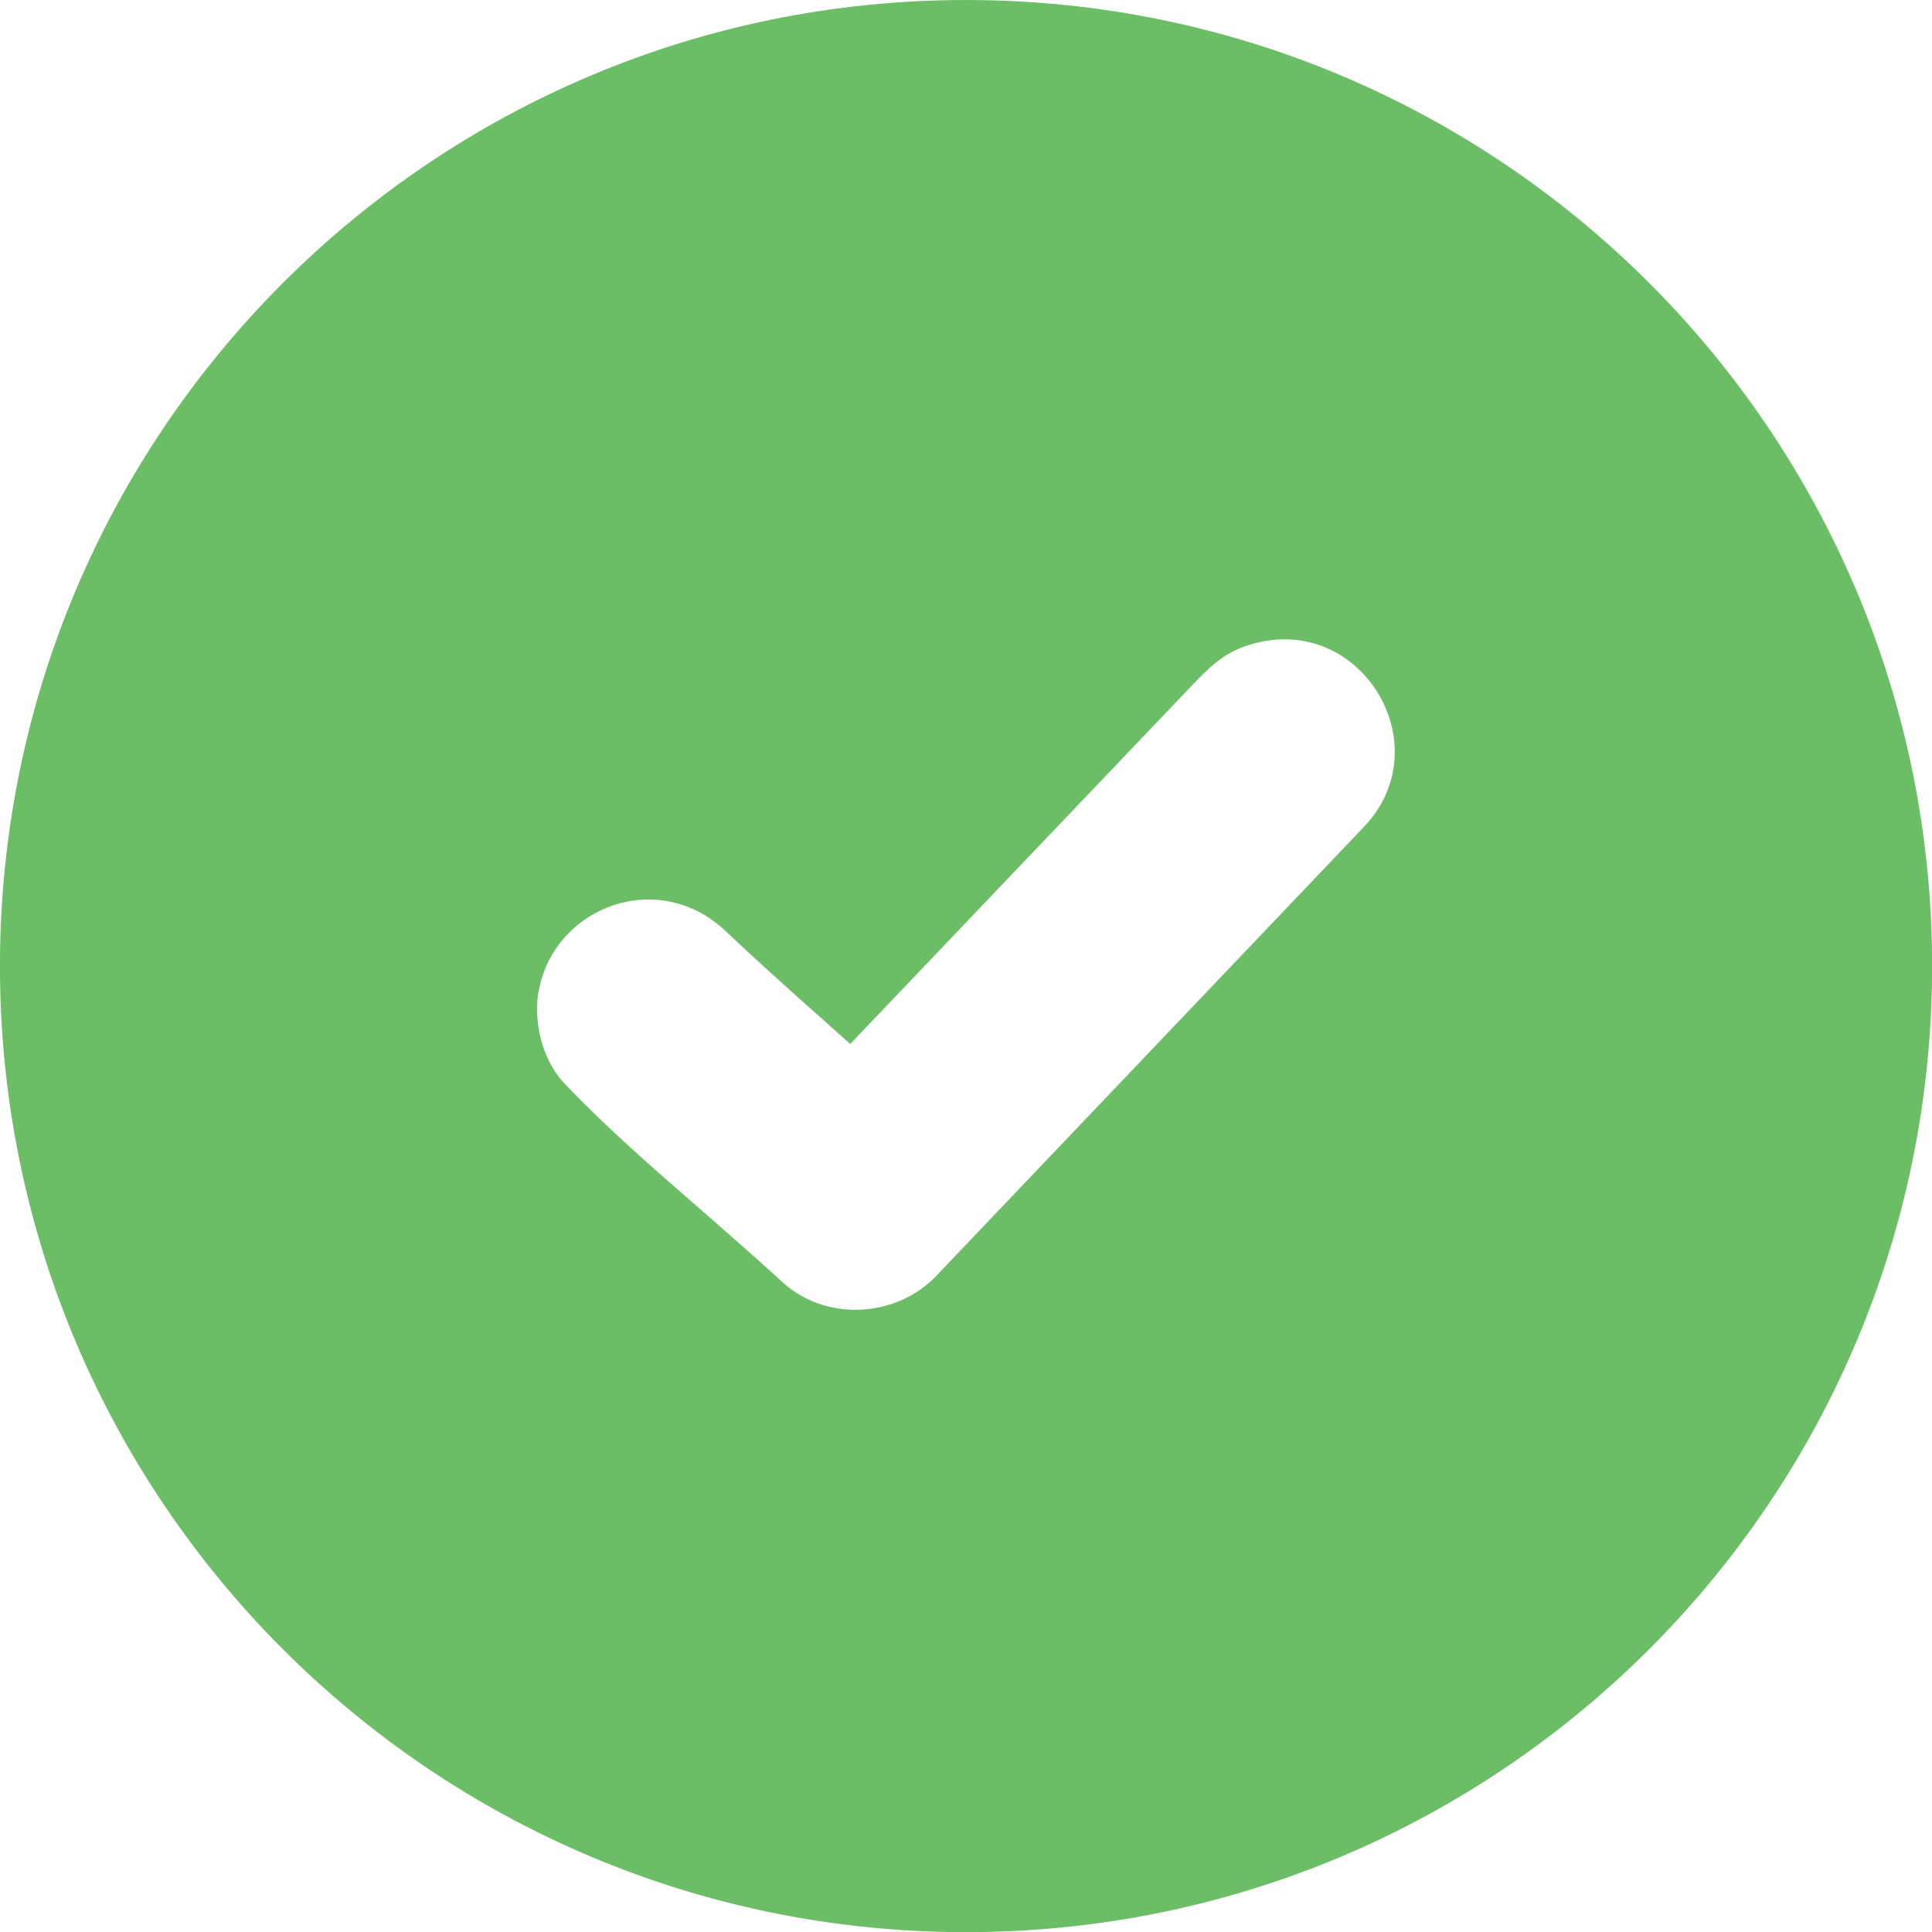
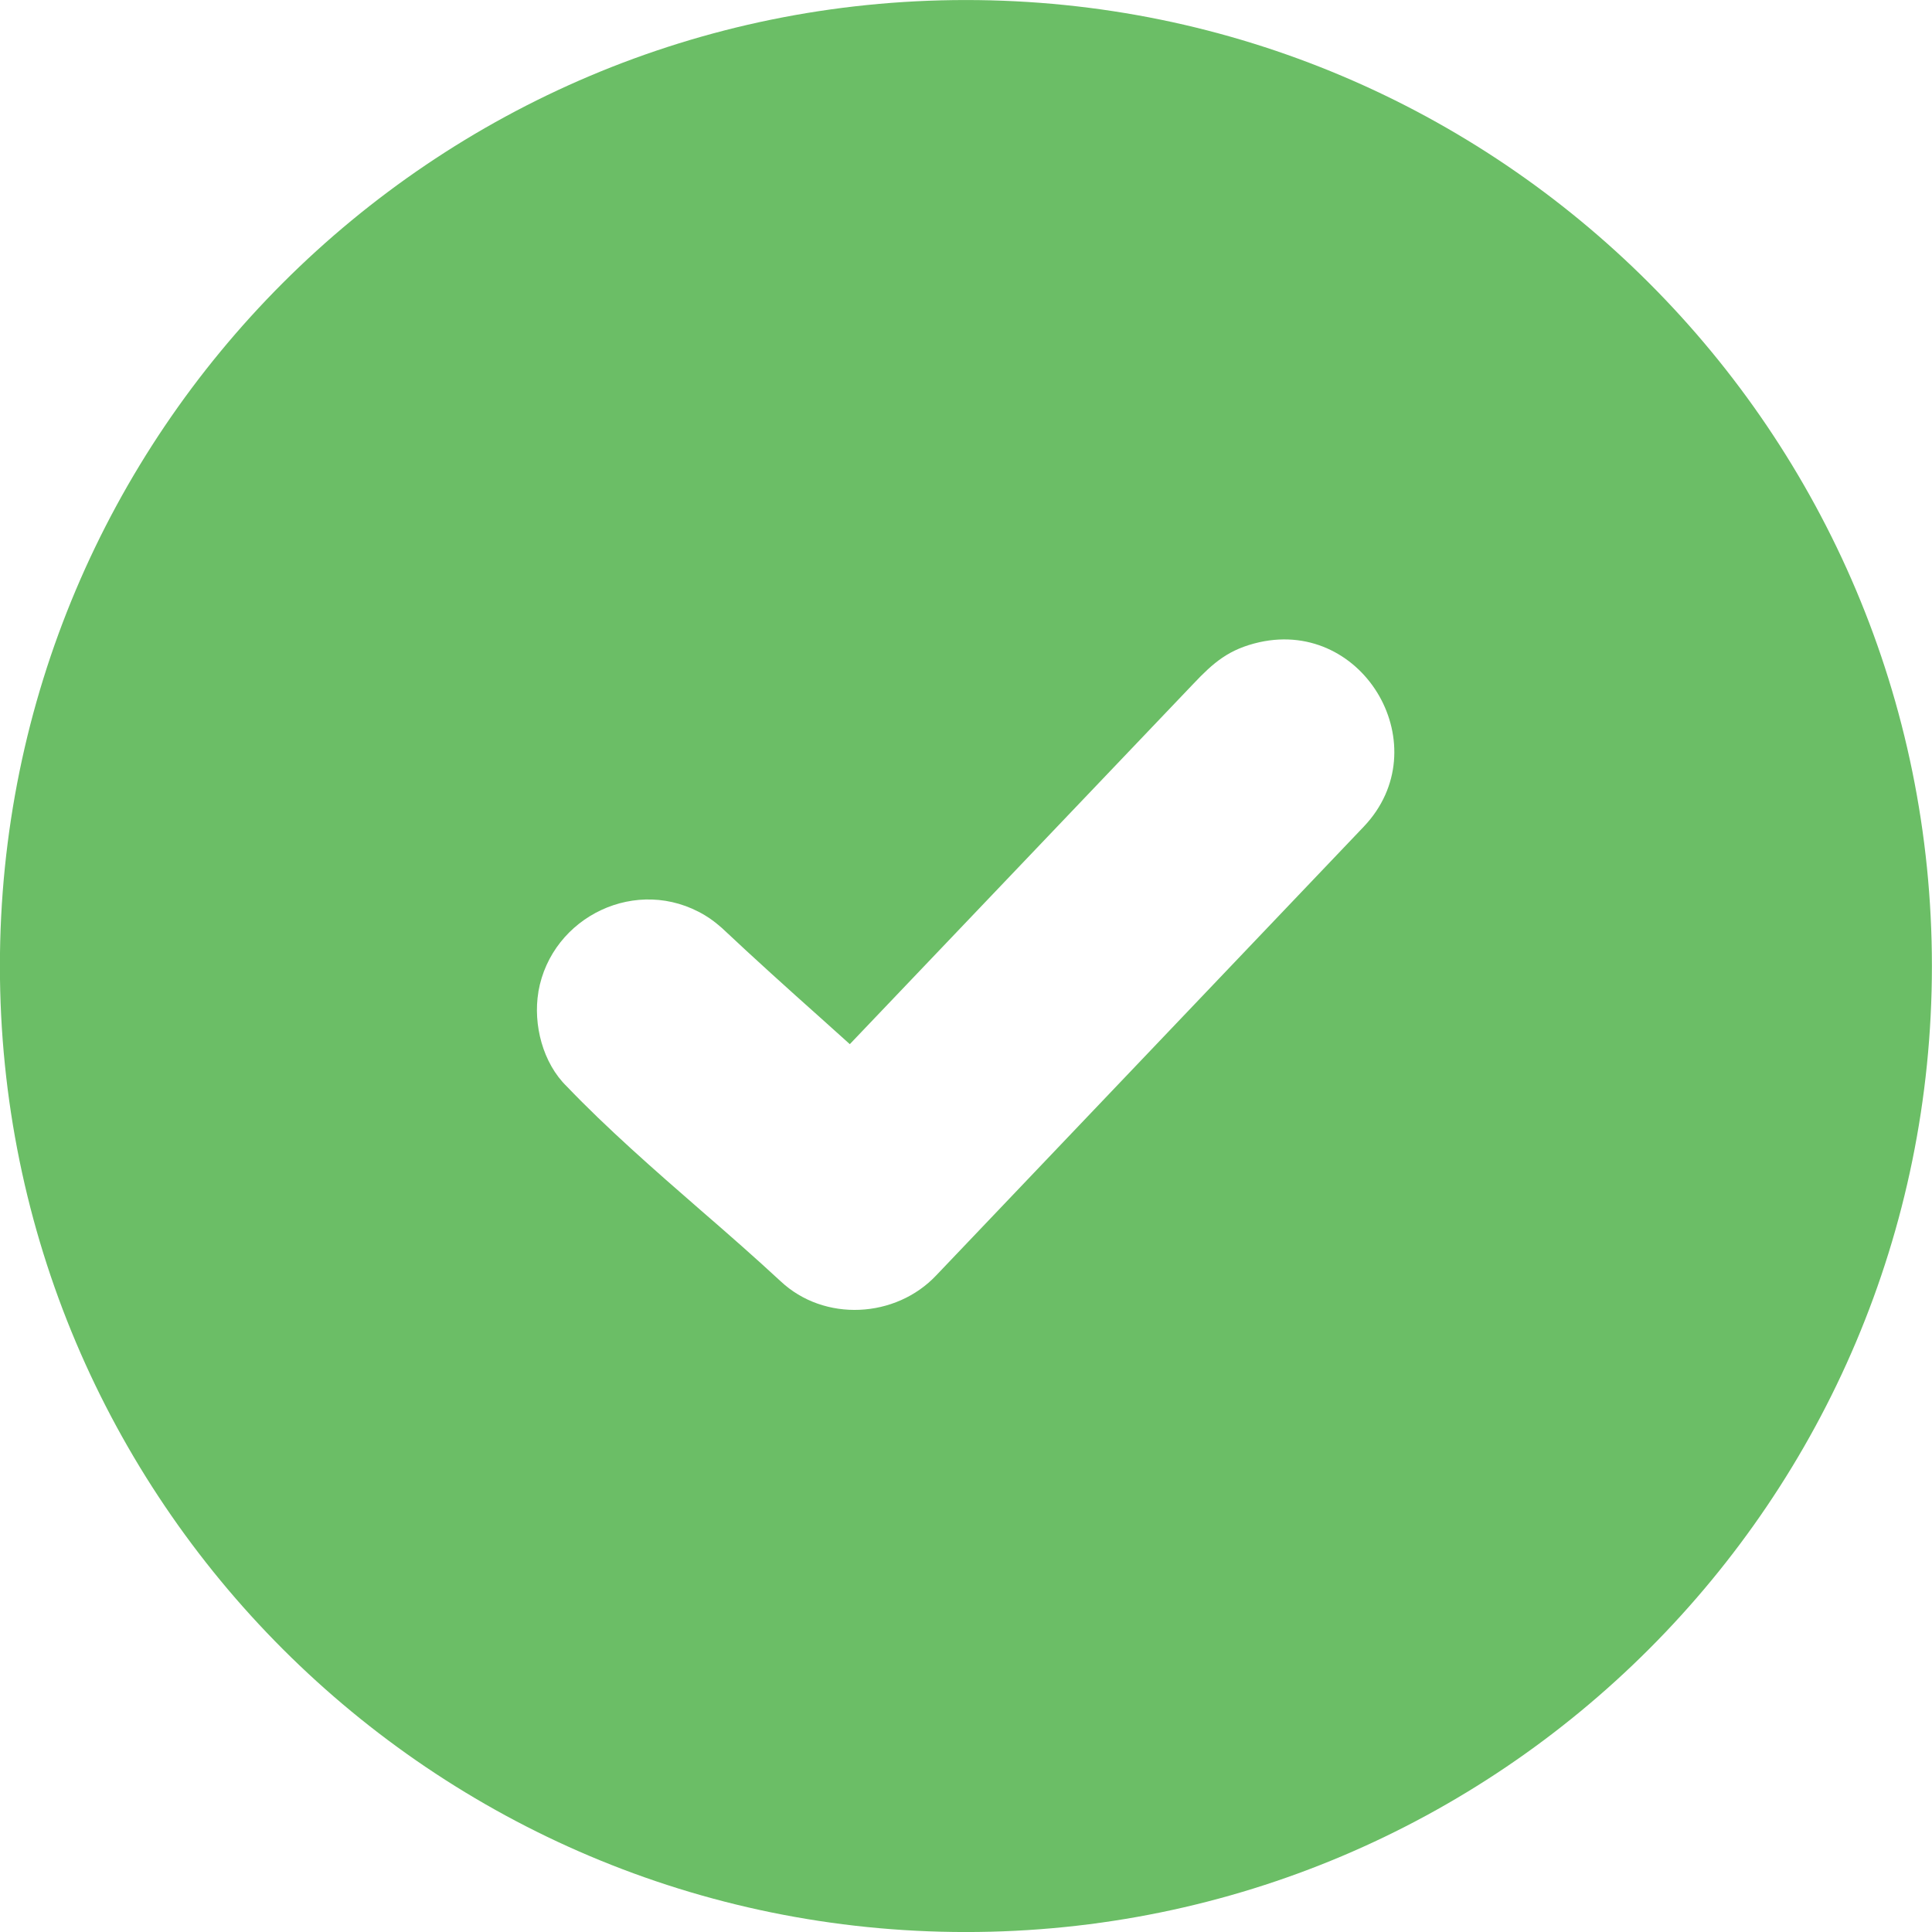
- <svg xmlns="http://www.w3.org/2000/svg" width="13.393mm" height="13.393mm" viewBox="0 0 13.393 13.393" version="1.1" id="svg1">
+ <svg xmlns="http://www.w3.org/2000/svg" width="5.292mm" height="5.292mm" viewBox="0 0 5.292 5.292" version="1.1" id="svg1">
  <defs id="defs1" />
  <g id="layer1" transform="translate(-40.48125,-67.99792)">
-     <path class="st1" d="m 47.178,67.998 c 3.699,0 6.697,2.998 6.697,6.697 0,3.699 -2.998,6.697 -6.697,6.697 -3.699,0 -6.697,-2.998 -6.697,-6.697 0,-3.699 2.998,-6.697 6.697,-6.697 z m -2.963,6.874 c 0.09,-0.521 0.685,-0.81 1.154,-0.529 0.042,0.026 0.082,0.056 0.122,0.09 l 0.003,0.003 c 0.212,0.201 0.447,0.413 0.68,0.619 l 0.201,0.18 2.381,-2.498 c 0.14,-0.146 0.246,-0.241 0.458,-0.288 0.73,-0.161 1.244,0.73 0.725,1.278 l -2.963,3.111 c -0.28,0.299 -0.778,0.325 -1.079,0.04 C 45.723,76.719 45.535,76.555 45.347,76.39 45.019,76.105 44.685,75.814 44.413,75.528 44.246,75.367 44.177,75.097 44.214,74.872 Z" id="path2" style="clip-rule:evenodd;fill:#6bbe66;fill-rule:evenodd;stroke-width:0.265" />
+     <path class="st1" d="m 43.127,67.998 c 1.461,0 2.646,1.184 2.646,2.646 0,1.461 -1.184,2.646 -2.646,2.646 -1.461,0 -2.646,-1.184 -2.646,-2.646 0,-1.461 1.184,-2.646 2.646,-2.646 z m -1.171,2.716 c 0.036,-0.206 0.271,-0.32 0.456,-0.209 0.017,0.01 0.032,0.022 0.048,0.036 l 10e-4,0.001 c 0.084,0.079 0.177,0.163 0.269,0.245 l 0.079,0.071 0.941,-0.987 c 0.055,-0.058 0.097,-0.095 0.181,-0.114 0.289,-0.064 0.491,0.289 0.286,0.505 l -1.171,1.229 c -0.111,0.118 -0.307,0.129 -0.427,0.016 -0.068,-0.063 -0.142,-0.128 -0.216,-0.192 -0.13,-0.113 -0.261,-0.228 -0.369,-0.341 -0.066,-0.064 -0.093,-0.17 -0.078,-0.259 z" id="path2" style="clip-rule:evenodd;fill:#6bbe66;fill-rule:evenodd;stroke-width:0.105" />
  </g>
</svg>
